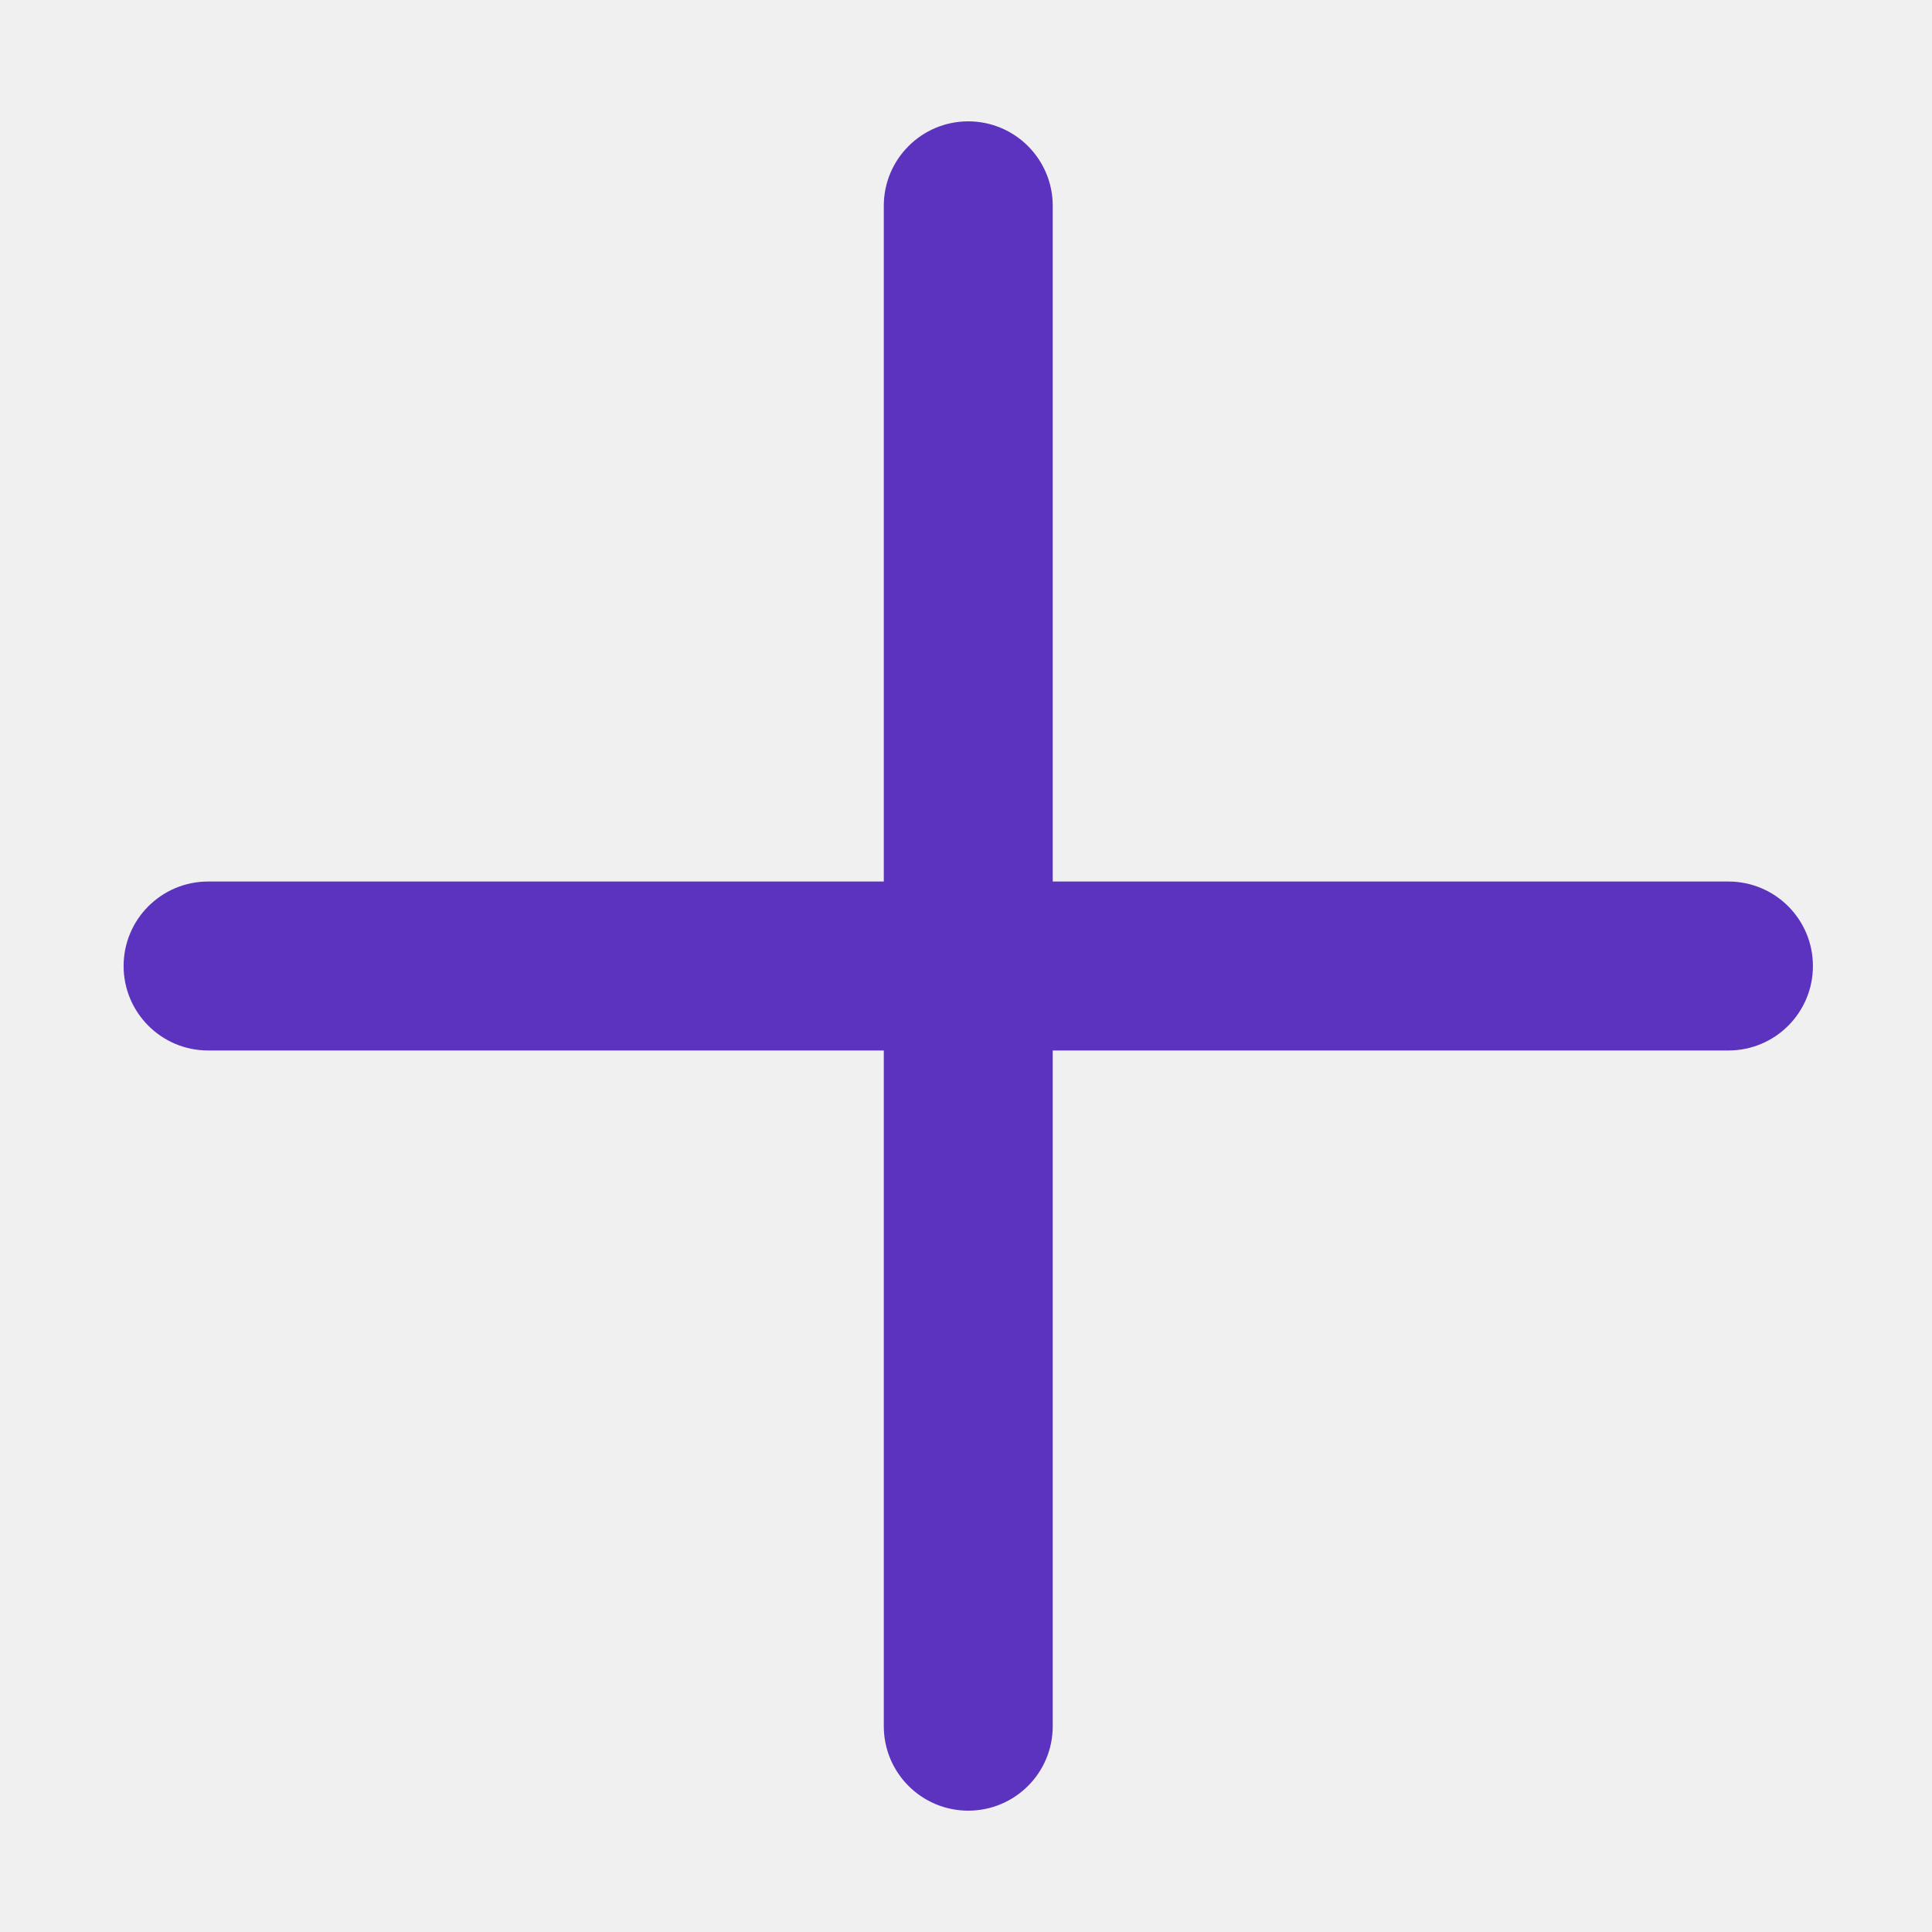
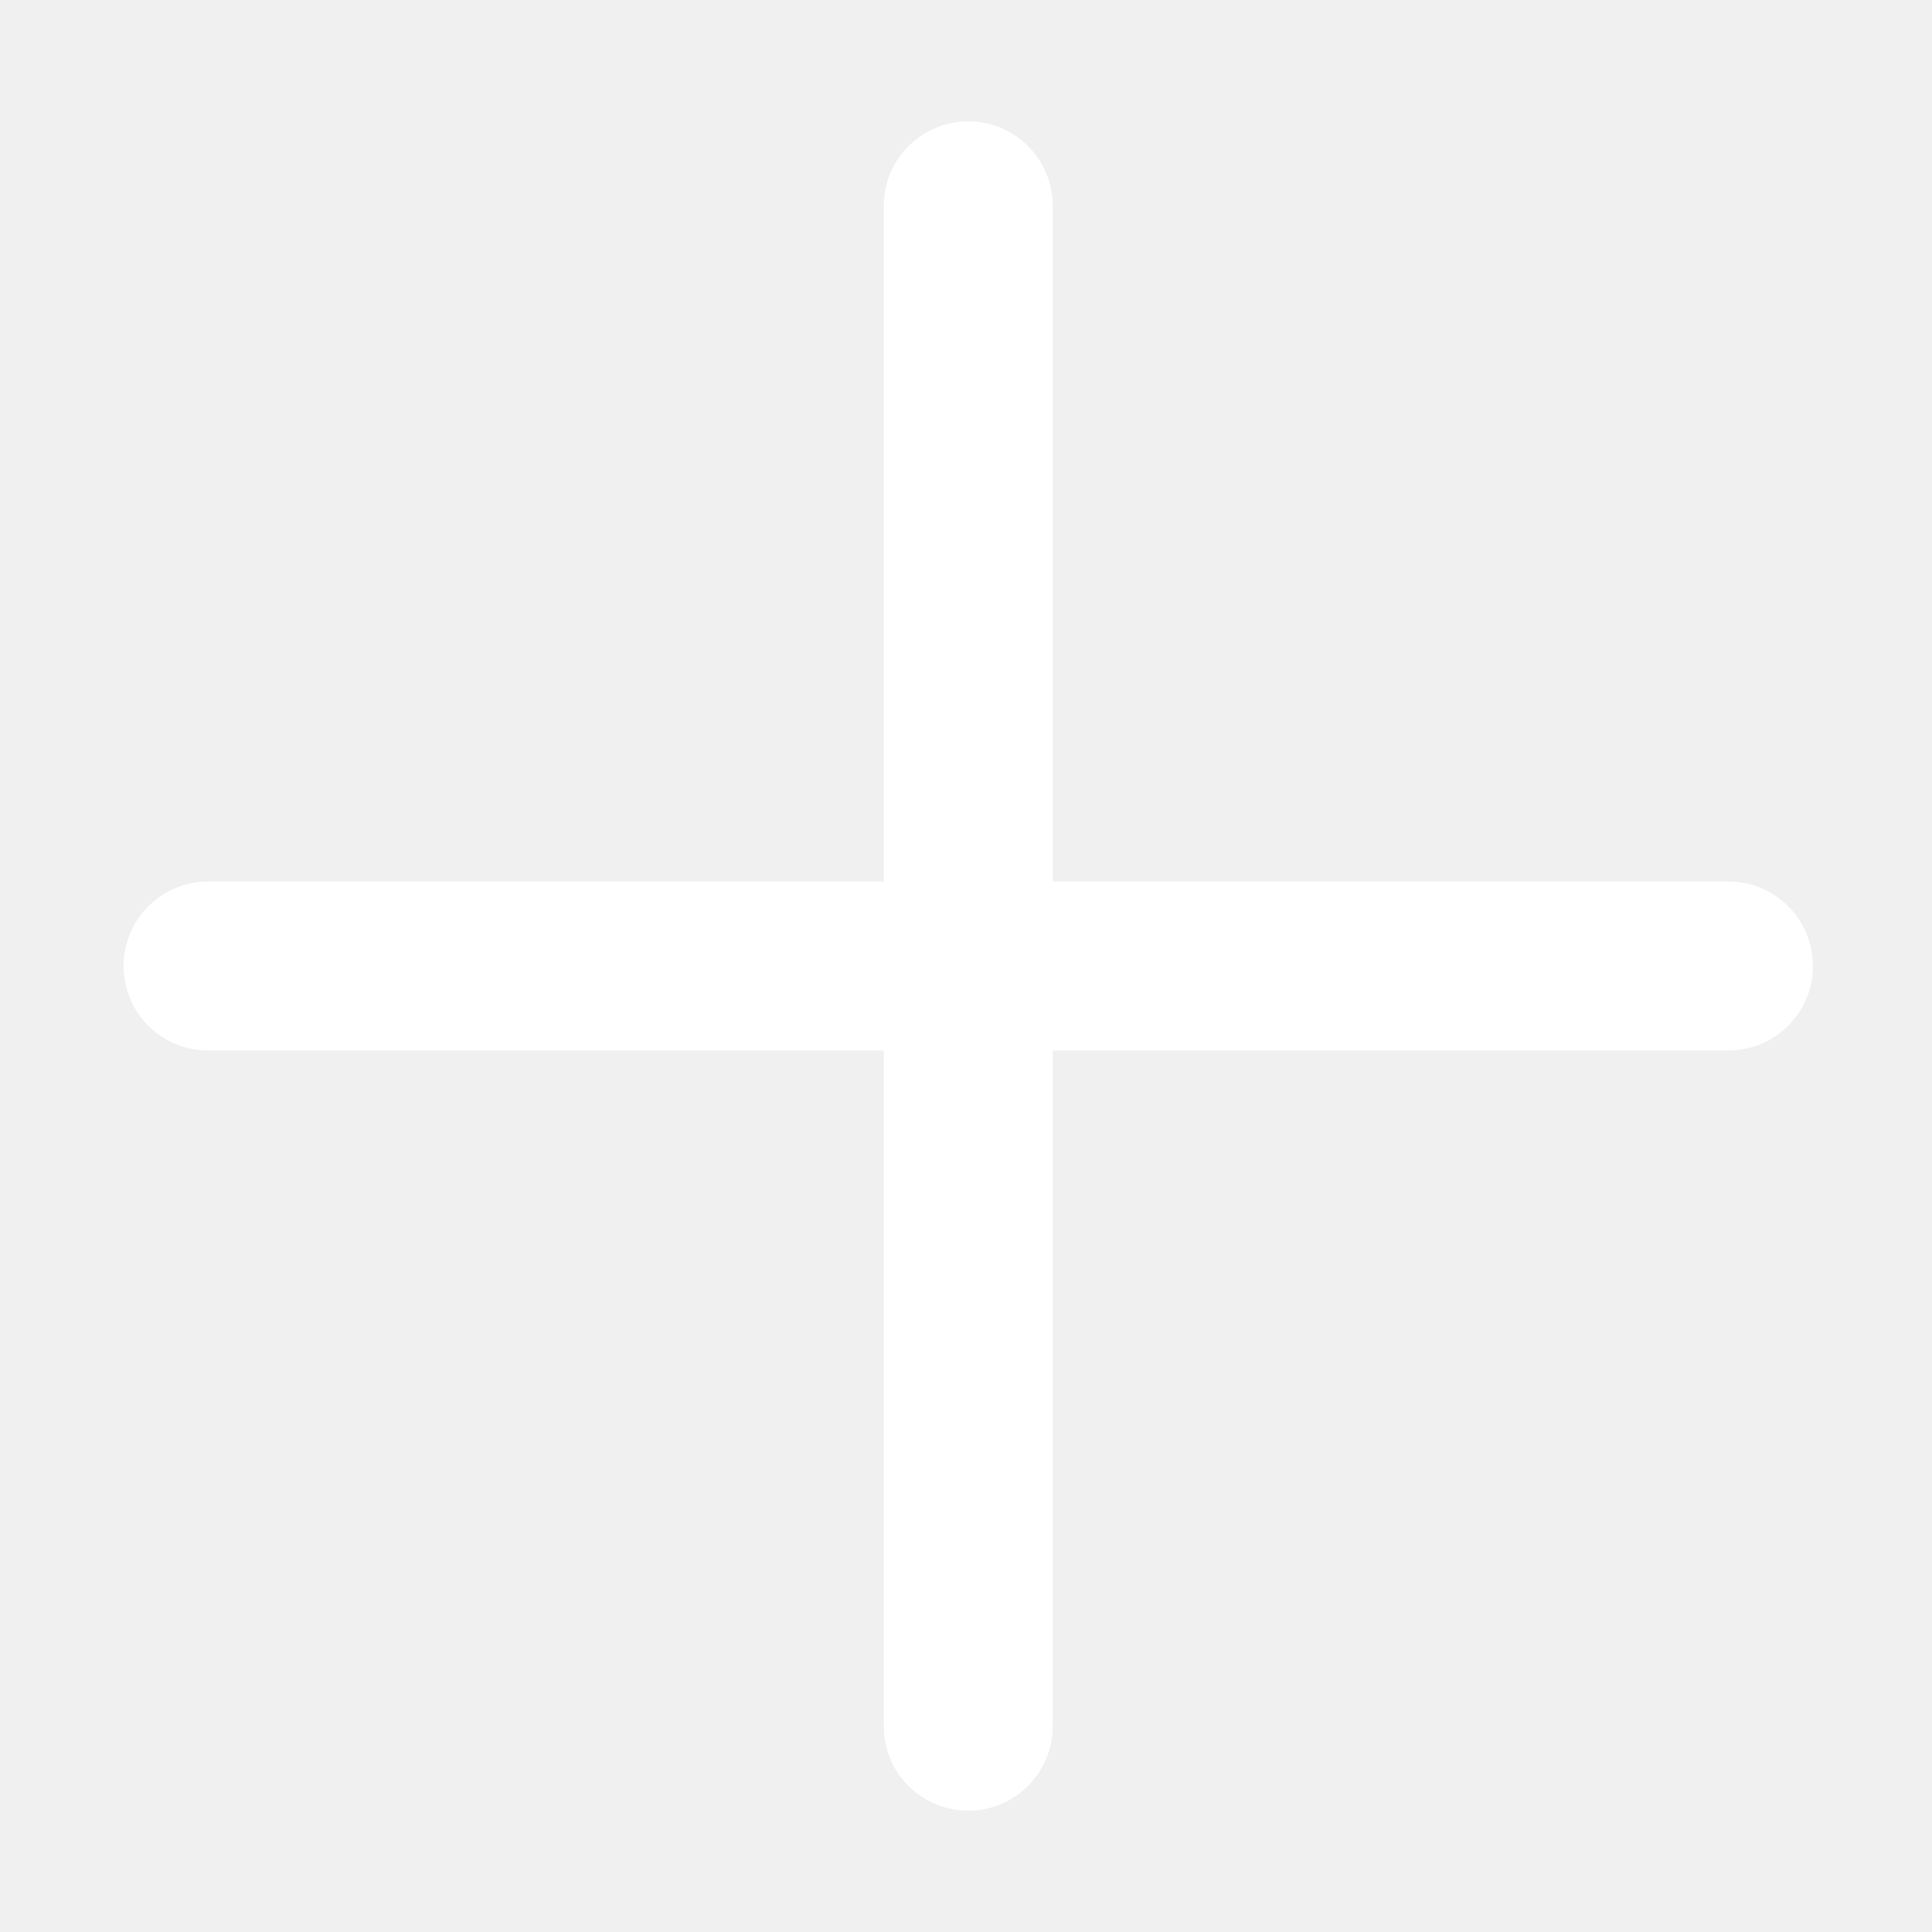
<svg xmlns="http://www.w3.org/2000/svg" t="1668852780497" class="icon" viewBox="0 0 1024 1024" version="1.1" p-id="3411" width="48" height="48">
-   <path d="M916.115 467.228 557.972 467.228 557.972 109.085c0-24.715-20.057-44.772-44.771-44.772-24.716 0-44.773 20.057-44.773 44.772l0 358.143L110.285 467.228c-24.716 0-44.772 20.057-44.772 44.772s20.057 44.773 44.772 44.773l358.143 0 0 358.144c0 24.762 20.057 44.771 44.773 44.771 24.714 0 44.771-20.009 44.771-44.771L557.972 556.773l358.144 0c24.763 0 44.772-20.058 44.772-44.773S940.878 467.228 916.115 467.228L916.115 467.228zM916.115 467.228" p-id="3412" fill="#5c33be" />
+   <path d="M916.115 467.228 557.972 467.228 557.972 109.085c0-24.715-20.057-44.772-44.771-44.772-24.716 0-44.773 20.057-44.773 44.772l0 358.143L110.285 467.228c-24.716 0-44.772 20.057-44.772 44.772s20.057 44.773 44.772 44.773l358.143 0 0 358.144c0 24.762 20.057 44.771 44.773 44.771 24.714 0 44.771-20.009 44.771-44.771L557.972 556.773l358.144 0c24.763 0 44.772-20.058 44.772-44.773S940.878 467.228 916.115 467.228L916.115 467.228zM916.115 467.228" p-id="3412" fill="#ffffff" data-spm-anchor-id="a313x.7781069.0.i7" class="selected" />
</svg>
